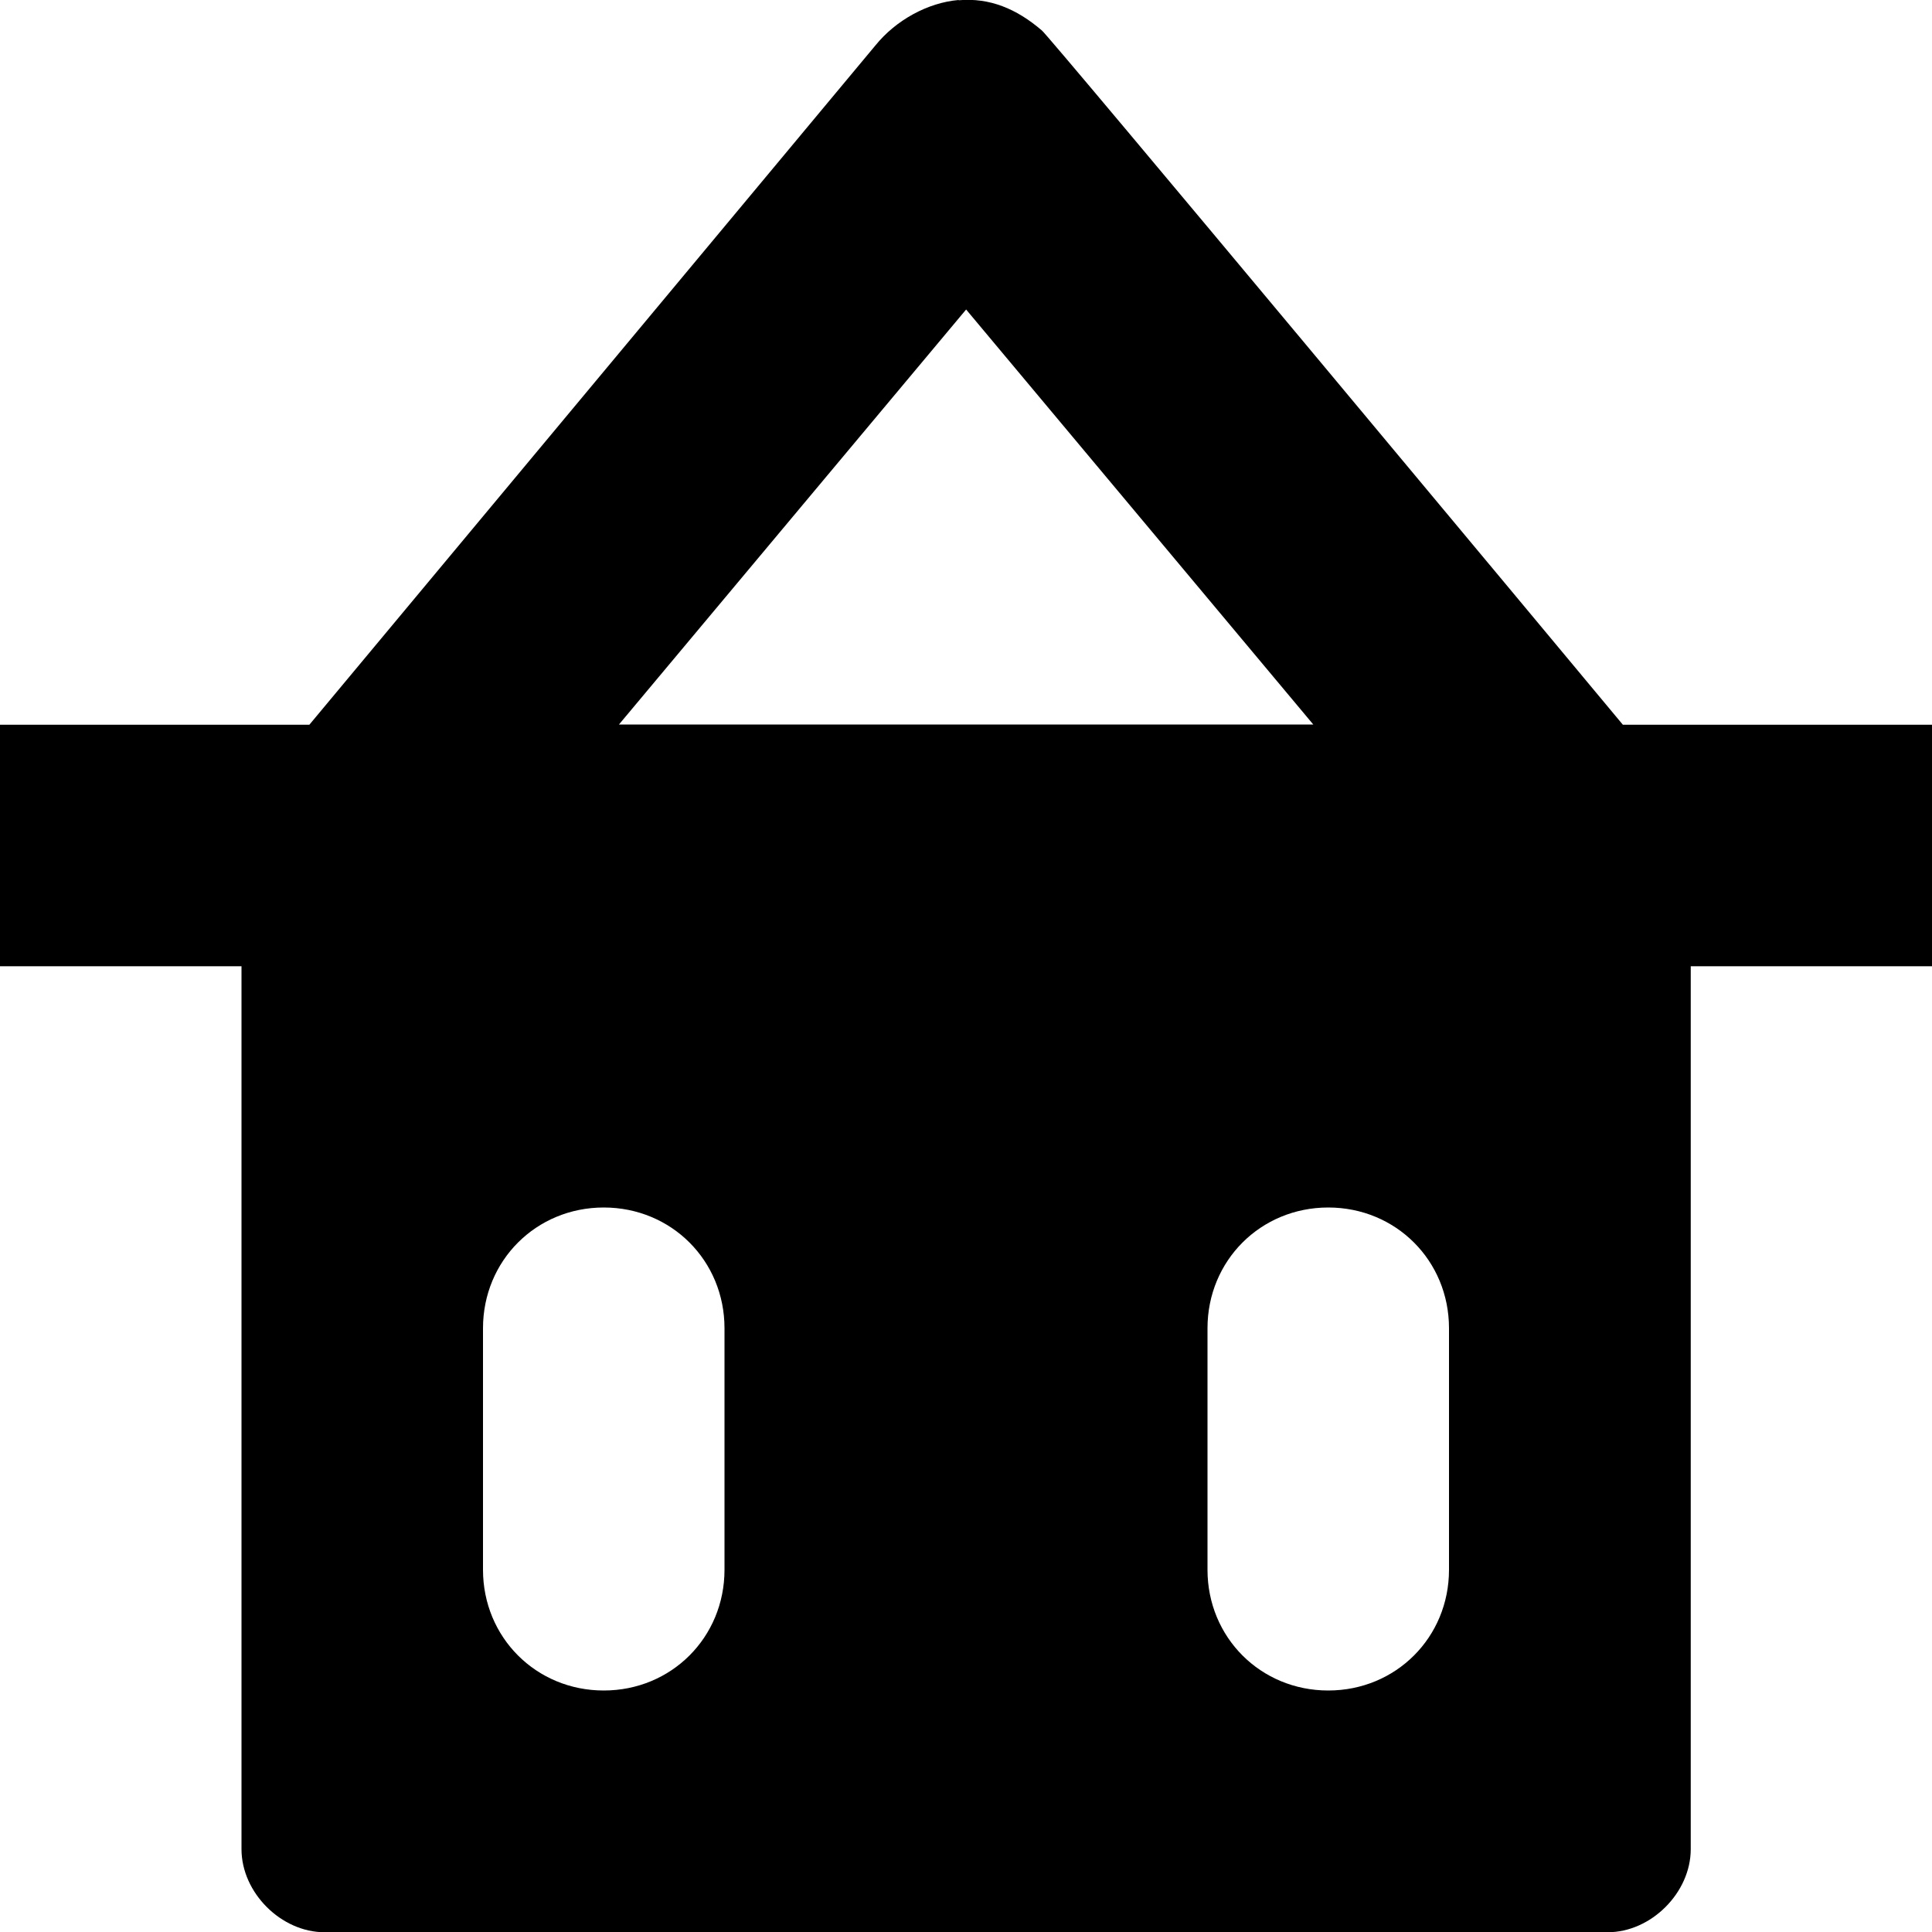
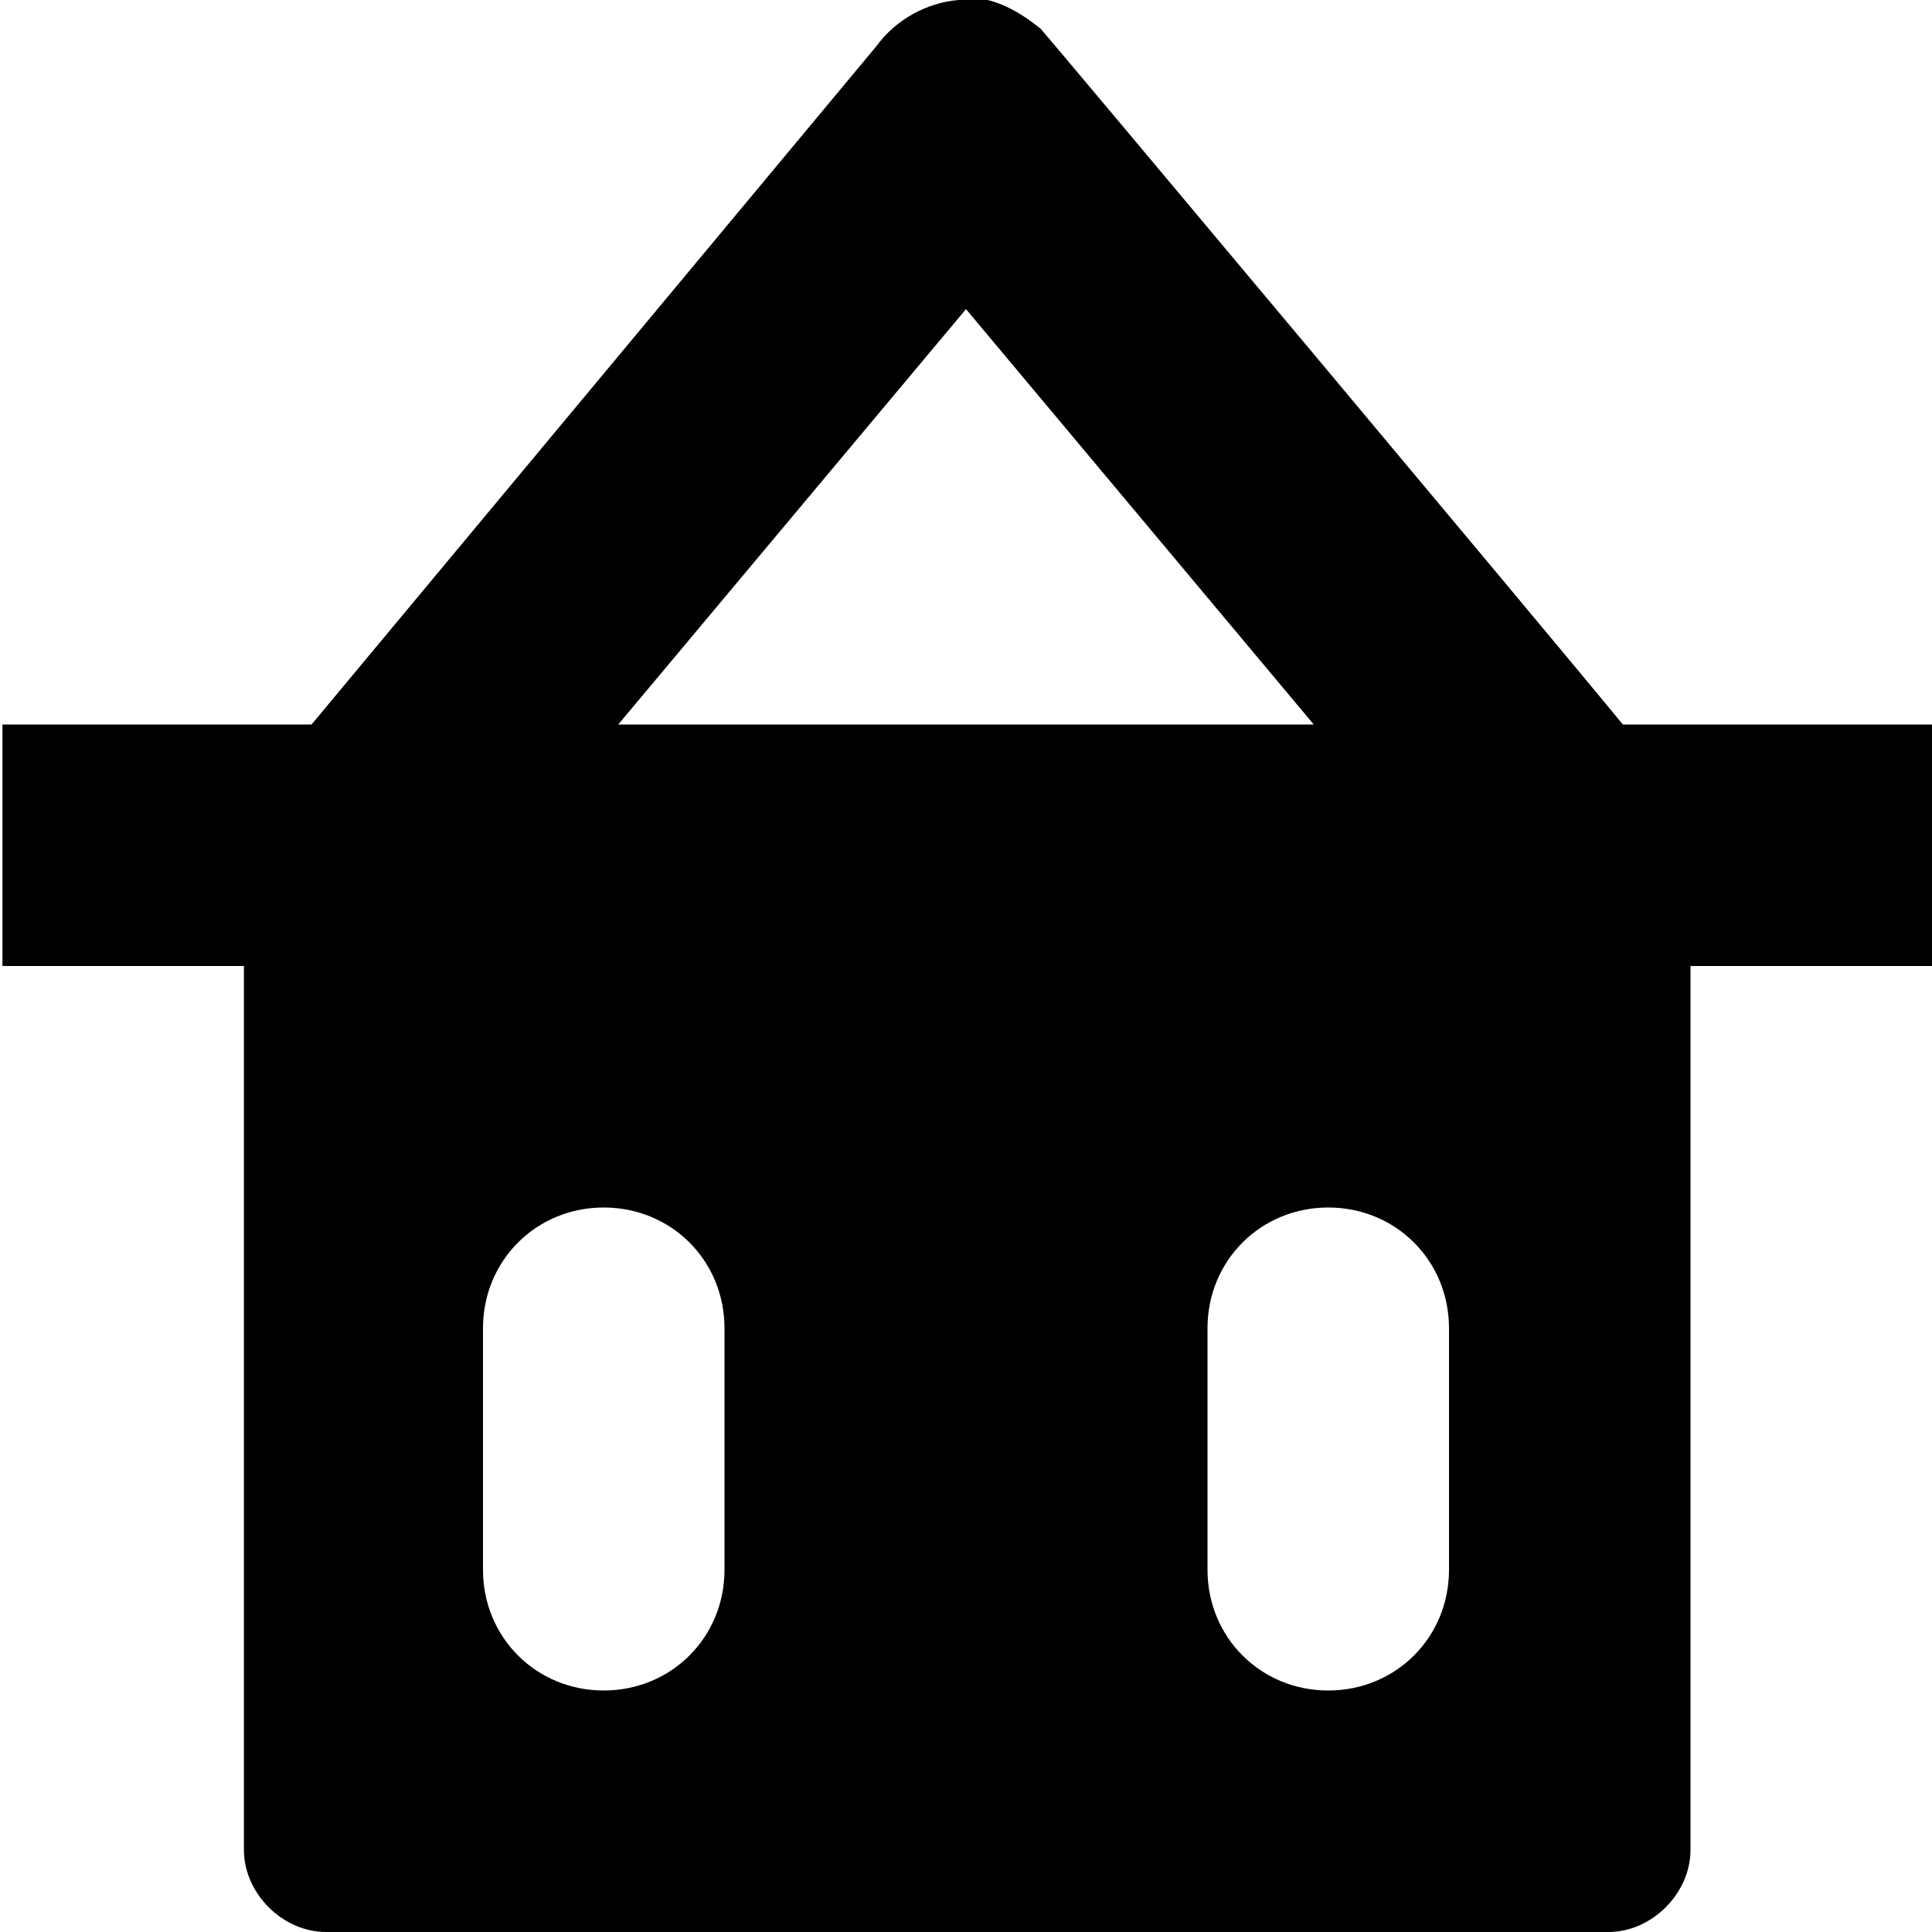
<svg xmlns="http://www.w3.org/2000/svg" width="8" height="8" viewBox="0 0 8 8">
-   <path d="M3.969 0c-.127.011-.259.083-.344.188l-2.344 2.813h-1.281v1h1v3.656c0 .18.164.344.344.344h5.313c.18 0 .344-.164.344-.344v-3.656h1v-1h-1.281c-.274-.329-2.387-2.866-2.406-2.875-.105-.09-.216-.136-.344-.125zm.031 1.281l1.438 1.719h-2.875l1.438-1.719zm-1.5 3.719c.28 0 .5.22.5.5v1c0 .28-.22.5-.5.5s-.5-.22-.5-.5v-1c0-.28.22-.5.5-.5zm3 0c.28 0 .5.22.5.5v1c0 .28-.22.5-.5.5s-.5-.22-.5-.5v-1c0-.28.22-.5.5-.5z" />
+   <path d="M3.97 0c-.13.01-.26.08-.34.19l-2.34 2.81h-1.28v1h1v3.66c0 .18.16.34.34.34h5.31c.18 0 .34-.16.34-.34v-3.66h1v-1h-1.28c-.27-.33-2.39-2.86-2.41-2.88-.11-.09-.22-.14-.34-.13zm.03 1.28l1.44 1.72h-2.88l1.44-1.72zm-1.5 3.72c.28 0 .5.22.5.5v1c0 .28-.22.5-.5.5s-.5-.22-.5-.5v-1c0-.28.22-.5.5-.5zm3 0c.28 0 .5.22.5.5v1c0 .28-.22.5-.5.5s-.5-.22-.5-.5v-1c0-.28.22-.5.5-.5z" />
</svg>
